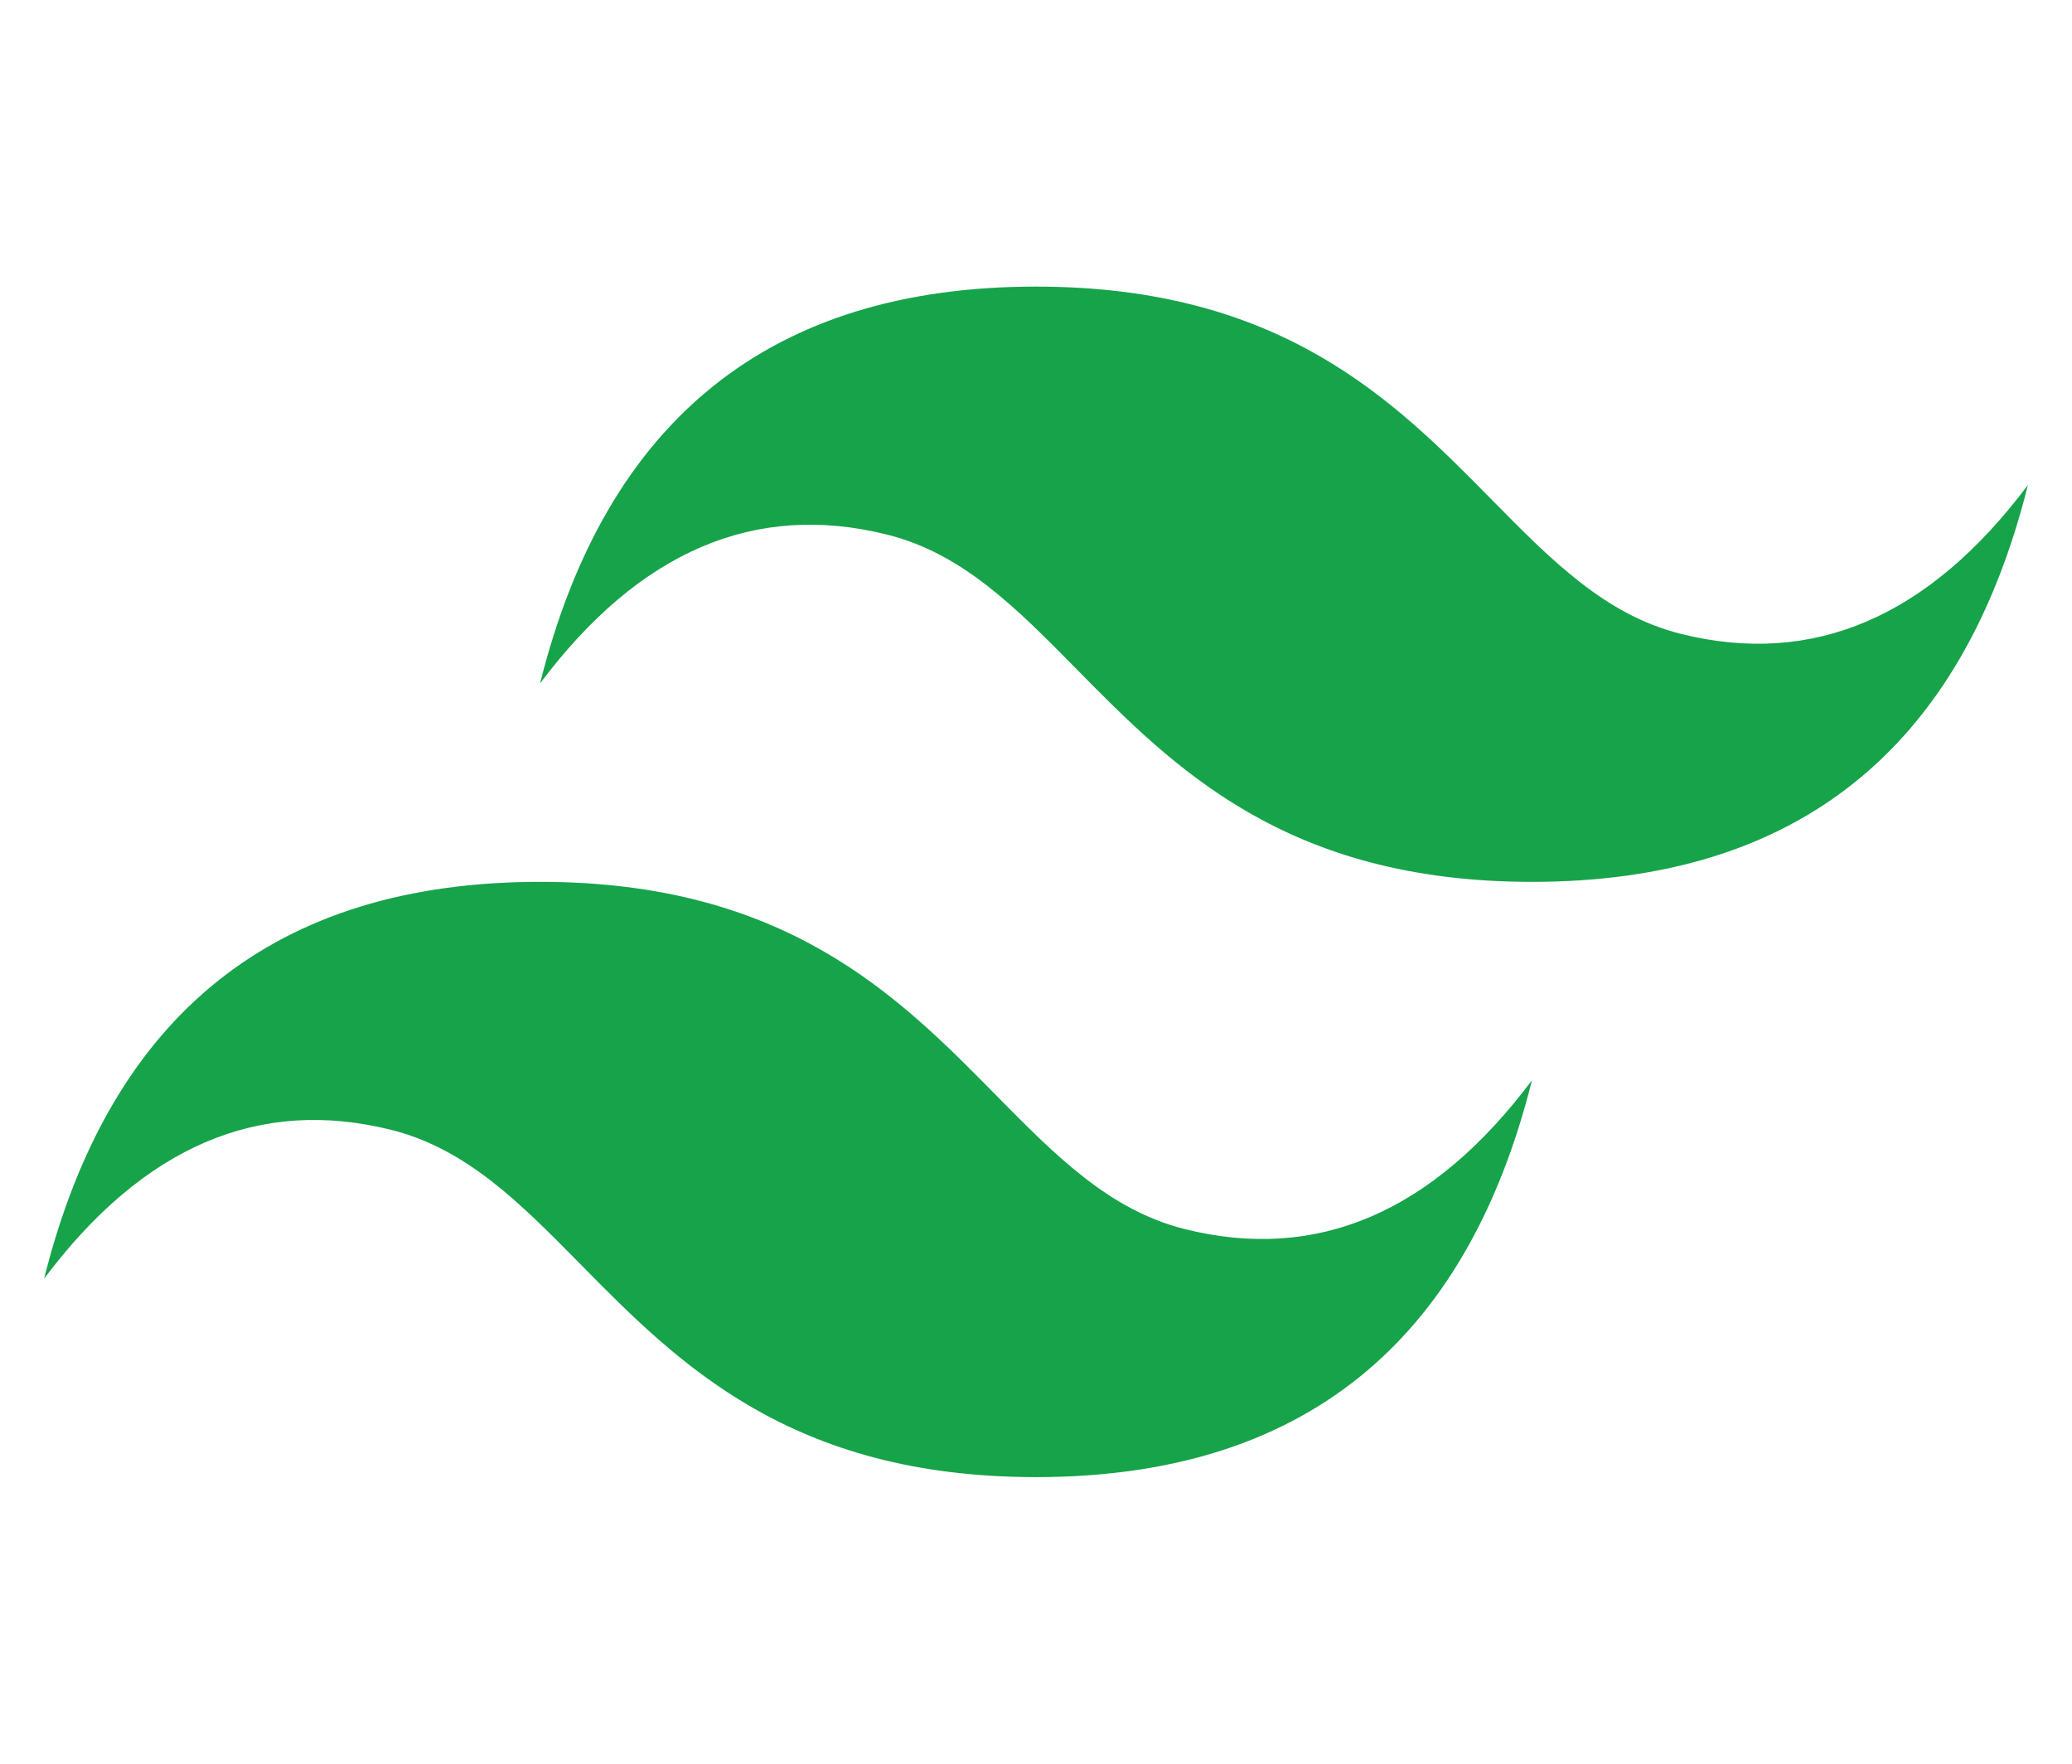
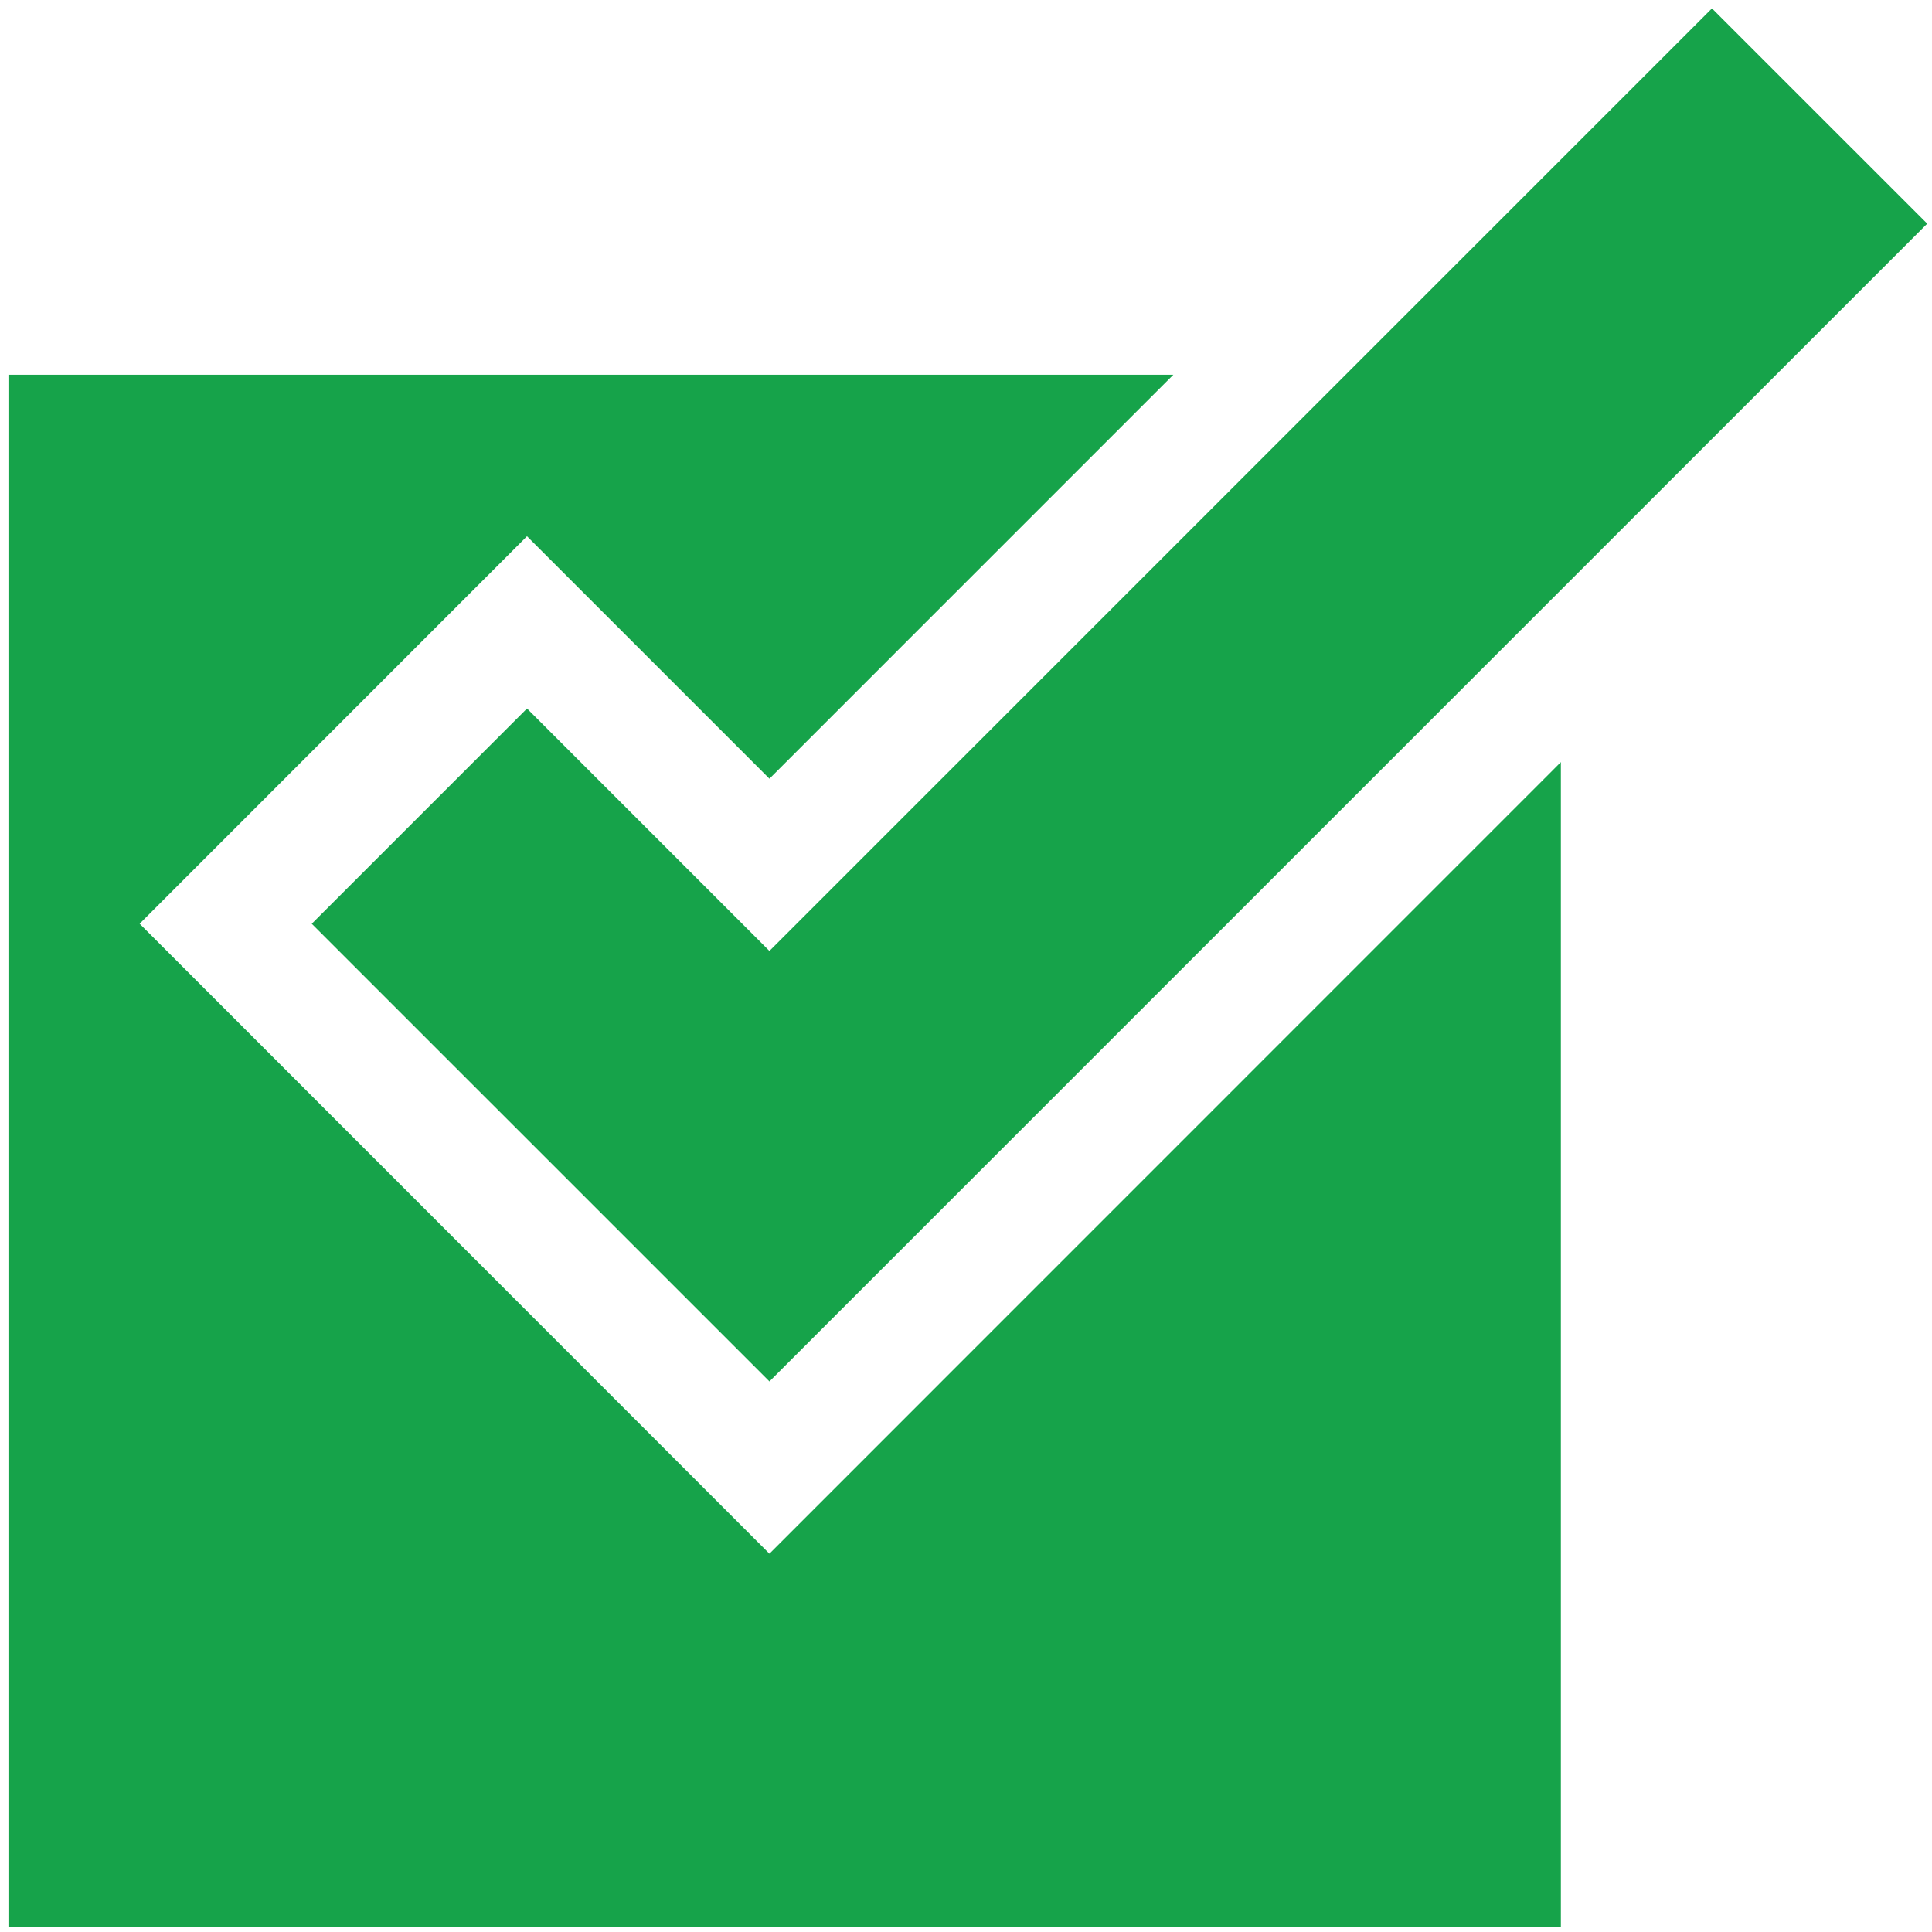
- <svg xmlns="http://www.w3.org/2000/svg" viewBox="0 0 47 40" fill="none">
-   <path fill="#16a34a" d="M23.5 6.5C17.5 6.5 13.75 9.5 12.25 15.5C14.5 12.5 17.125 11.375 20.125 12.125C21.837 12.553 23.06 13.795 24.414 15.169C26.62 17.408 29.173 20 34.75 20C40.75 20 44.5 17 46 11C43.75 14 41.125 15.125 38.125 14.375C36.413 13.947 35.19 12.705 33.836 11.331C31.63 9.092 29.077 6.5 23.5 6.5ZM12.25 20C6.25 20 2.5 23 1 29C3.25 26 5.875 24.875 8.875 25.625C10.587 26.053 11.81 27.295 13.164 28.669C15.37 30.908 17.923 33.5 23.5 33.5C29.5 33.5 33.25 30.5 34.75 24.5C32.5 27.5 29.875 28.625 26.875 27.875C25.163 27.447 23.94 26.205 22.586 24.831C20.38 22.592 17.827 20 12.25 20Z" />
-   <defs>
-     <linearGradient id="%%GRADIENT_ID%%" x1="33.999" x2="1" y1="16.181" y2="16.181" gradientUnits="userSpaceOnUse">
-       <stop stop-color="%%GRADIENT_TO%%" />
-       <stop offset="1" stop-color="%%GRADIENT_FROM%%" />
-     </linearGradient>
-   </defs>
+ <svg xmlns="http://www.w3.org/2000/svg" width="189px" height="189px" viewBox="0 0 189 189" version="1.1">
+   <g id="Page-1" stroke="none" stroke-width="1" fill="none" fill-rule="evenodd">
+     <g id="multiple_different_check_marks" transform="translate(0.8253, 0.8227)" fill="#16a34a" fill-rule="nonzero">
+       <g id="g8" transform="translate(93.8533, 93.8527) scale(-1, 1) rotate(-180) translate(-93.8533, -93.8527)translate(0, 0)">
+         <g id="g10" transform="translate(-0, 0)">
+           <polygon id="path20" points="74.445 36.537 12.835 98.163 50.727 136.069 74.445 112.351 113.96 151.867 0 151.867 0 0 151.868 0 151.868 113.973" />
+           <polygon id="path22" points="29.672 98.16 74.445 53.388 187.707 166.649 166.649 187.705 74.445 95.5 50.729 119.217" />
+         </g>
+       </g>
+     </g>
+   </g>
</svg>
